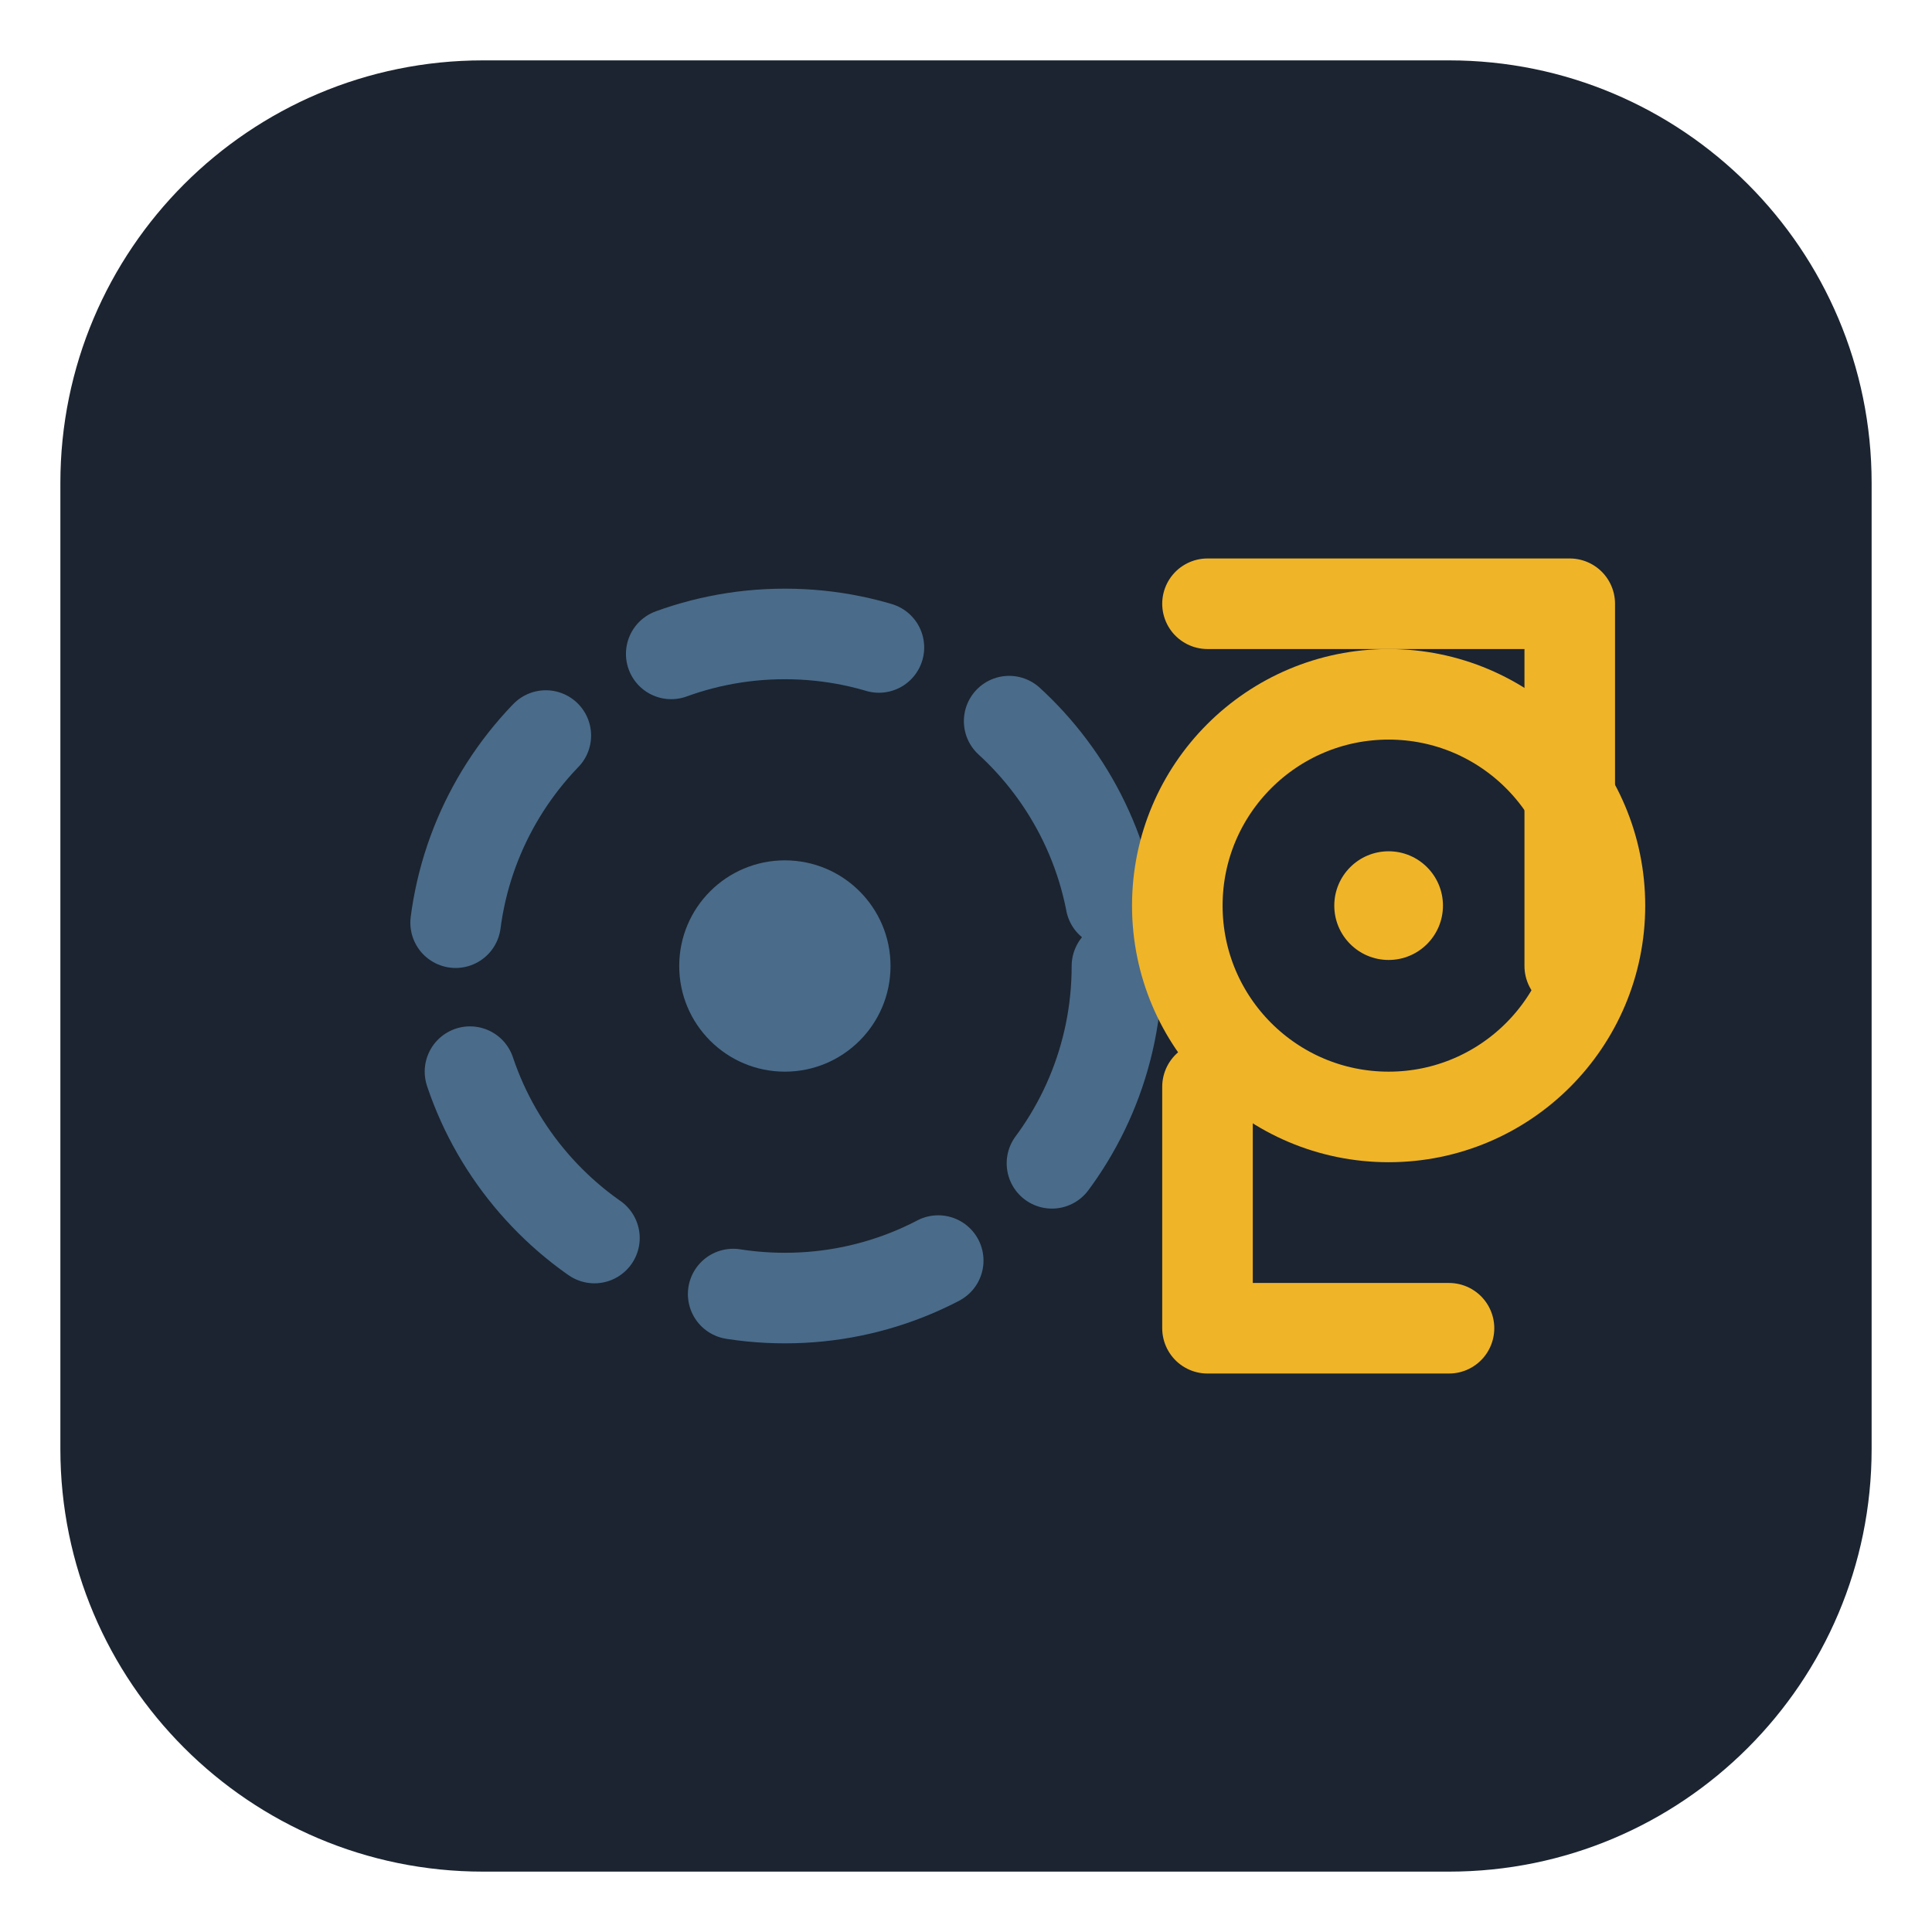
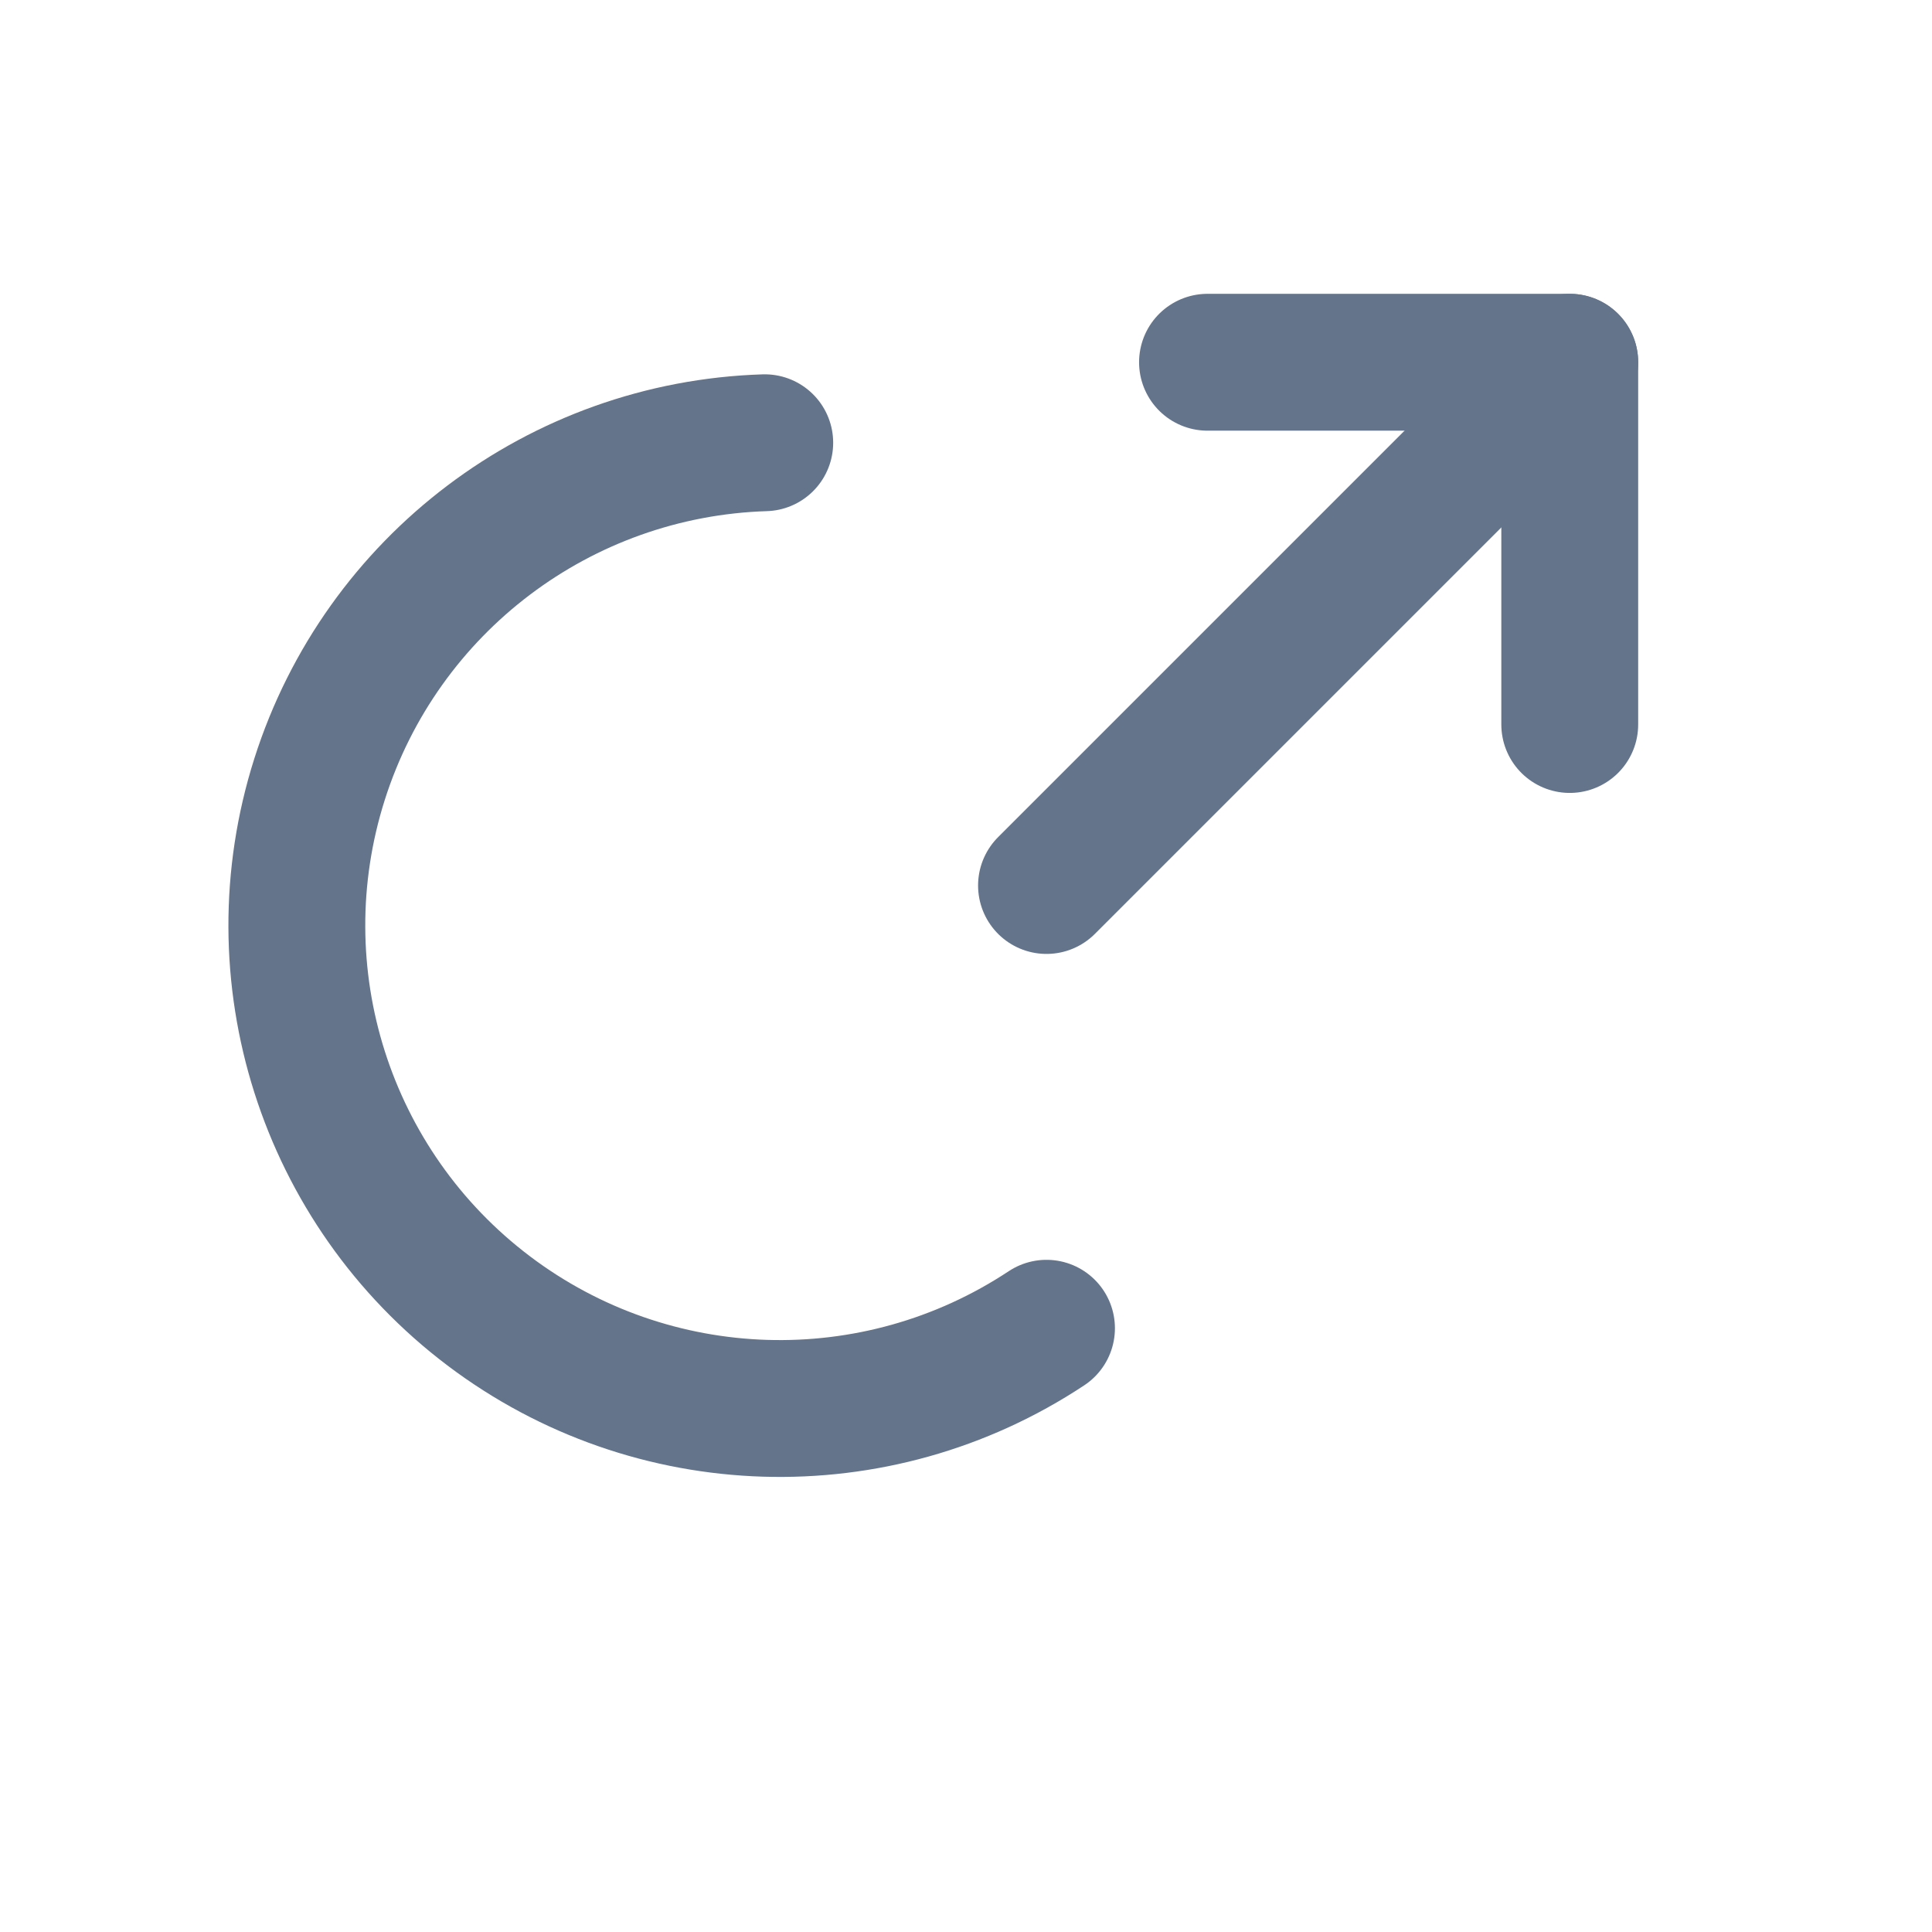
- <svg xmlns="http://www.w3.org/2000/svg" viewBox="0 0 64 64" width="64" height="64" role="img" aria-label="Focusing">
-   <rect x="2" y="2" width="60" height="60" rx="14" fill="#1b2430" />
-   <circle cx="26" cy="32" r="11" fill="none" stroke="#4a6b8a" stroke-width="3" stroke-dasharray="7 5" stroke-linecap="round" />
-   <circle cx="26" cy="32" r="3.5" fill="#4a6b8a" />
-   <g stroke="#f0b429" stroke-width="3" stroke-linecap="round" fill="none">
-     <path d="M40 20 L52 20 M52 20 L52 32" />
-     <path d="M48 44 L40 44 M40 44 L40 36" />
-   </g>
-   <circle cx="46" cy="30" r="7" fill="none" stroke="#f0b429" stroke-width="3" />
-   <circle cx="46" cy="30" r="1.8" fill="#f0b429" />
+ <svg xmlns="http://www.w3.org/2000/svg" viewBox="0 0 24 24" width="64" height="64" fill="none" stroke="currentColor" stroke-width="1.7" stroke-linecap="round" stroke-linejoin="round" role="img" aria-label="Focusing">
+   <style>:root{color:#64748b}@media(prefers-color-scheme:dark){:root{color:#cbd5e1}}</style>
+   <path d="M9.5 5.5a6 6 0 1 0 3.5 11" />
+   <path d="M15 4.5h4.5V9" />
+   <path d="M19.5 4.5 13 11" />
</svg>
